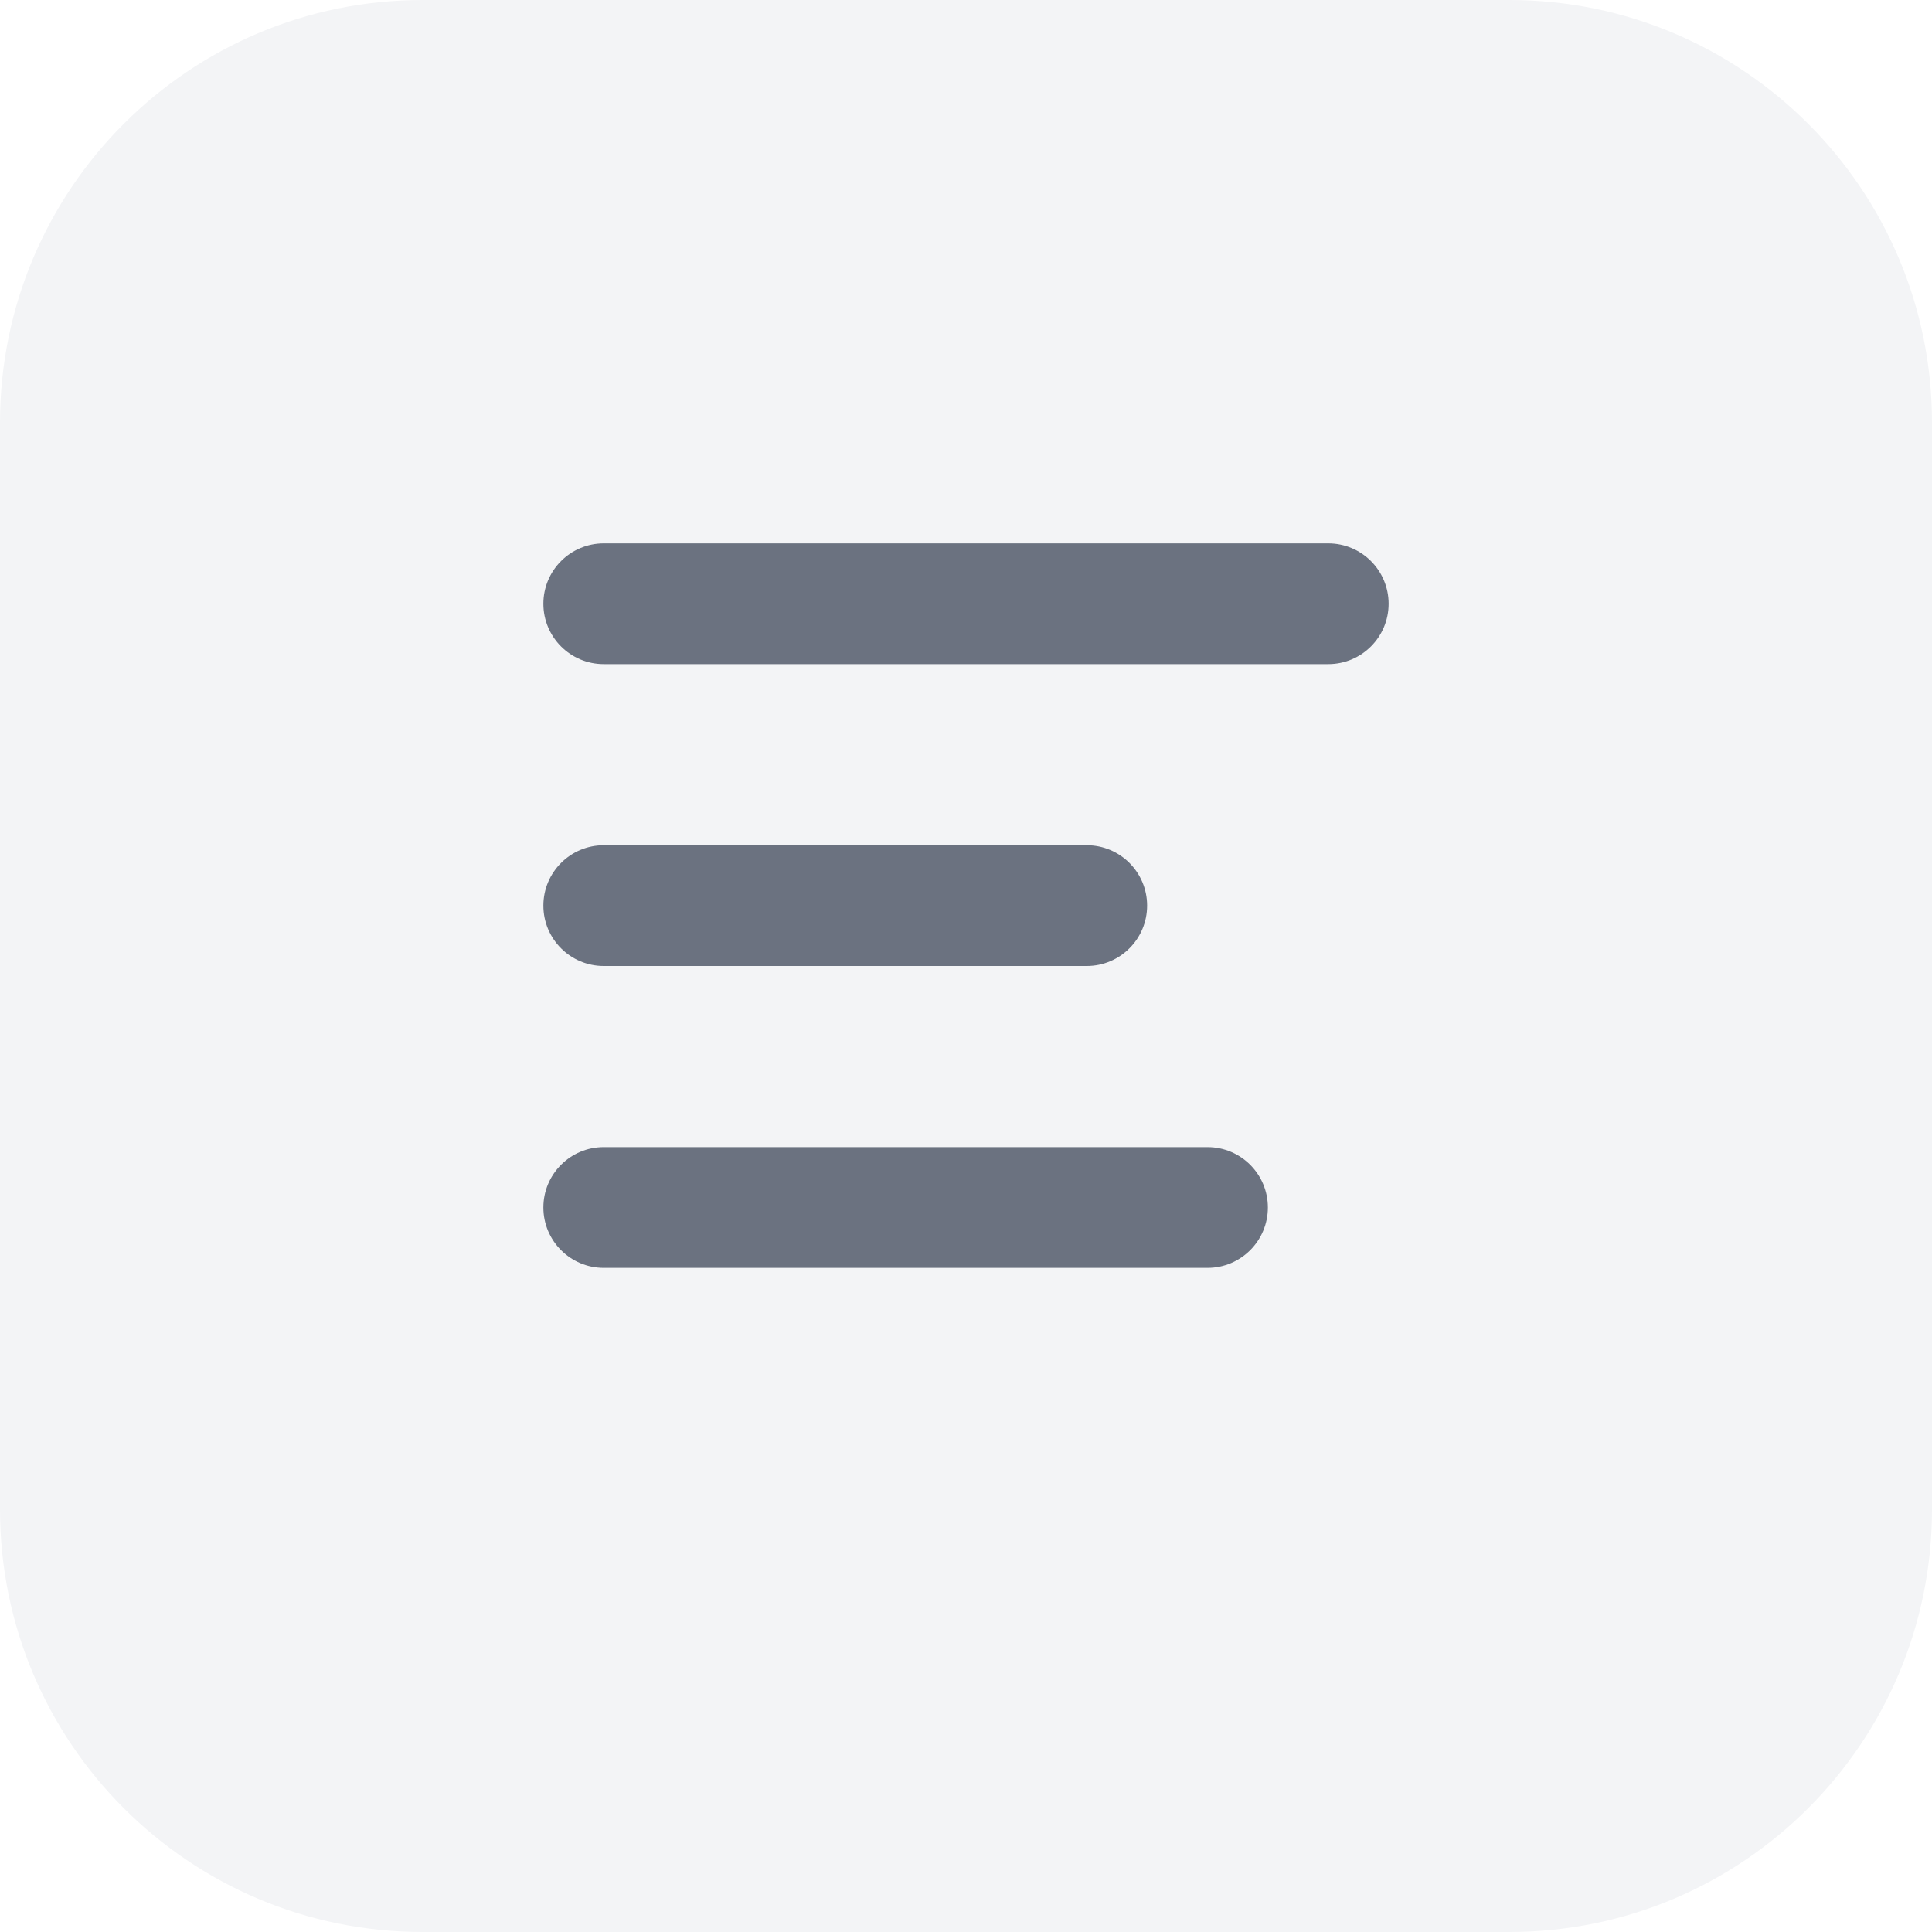
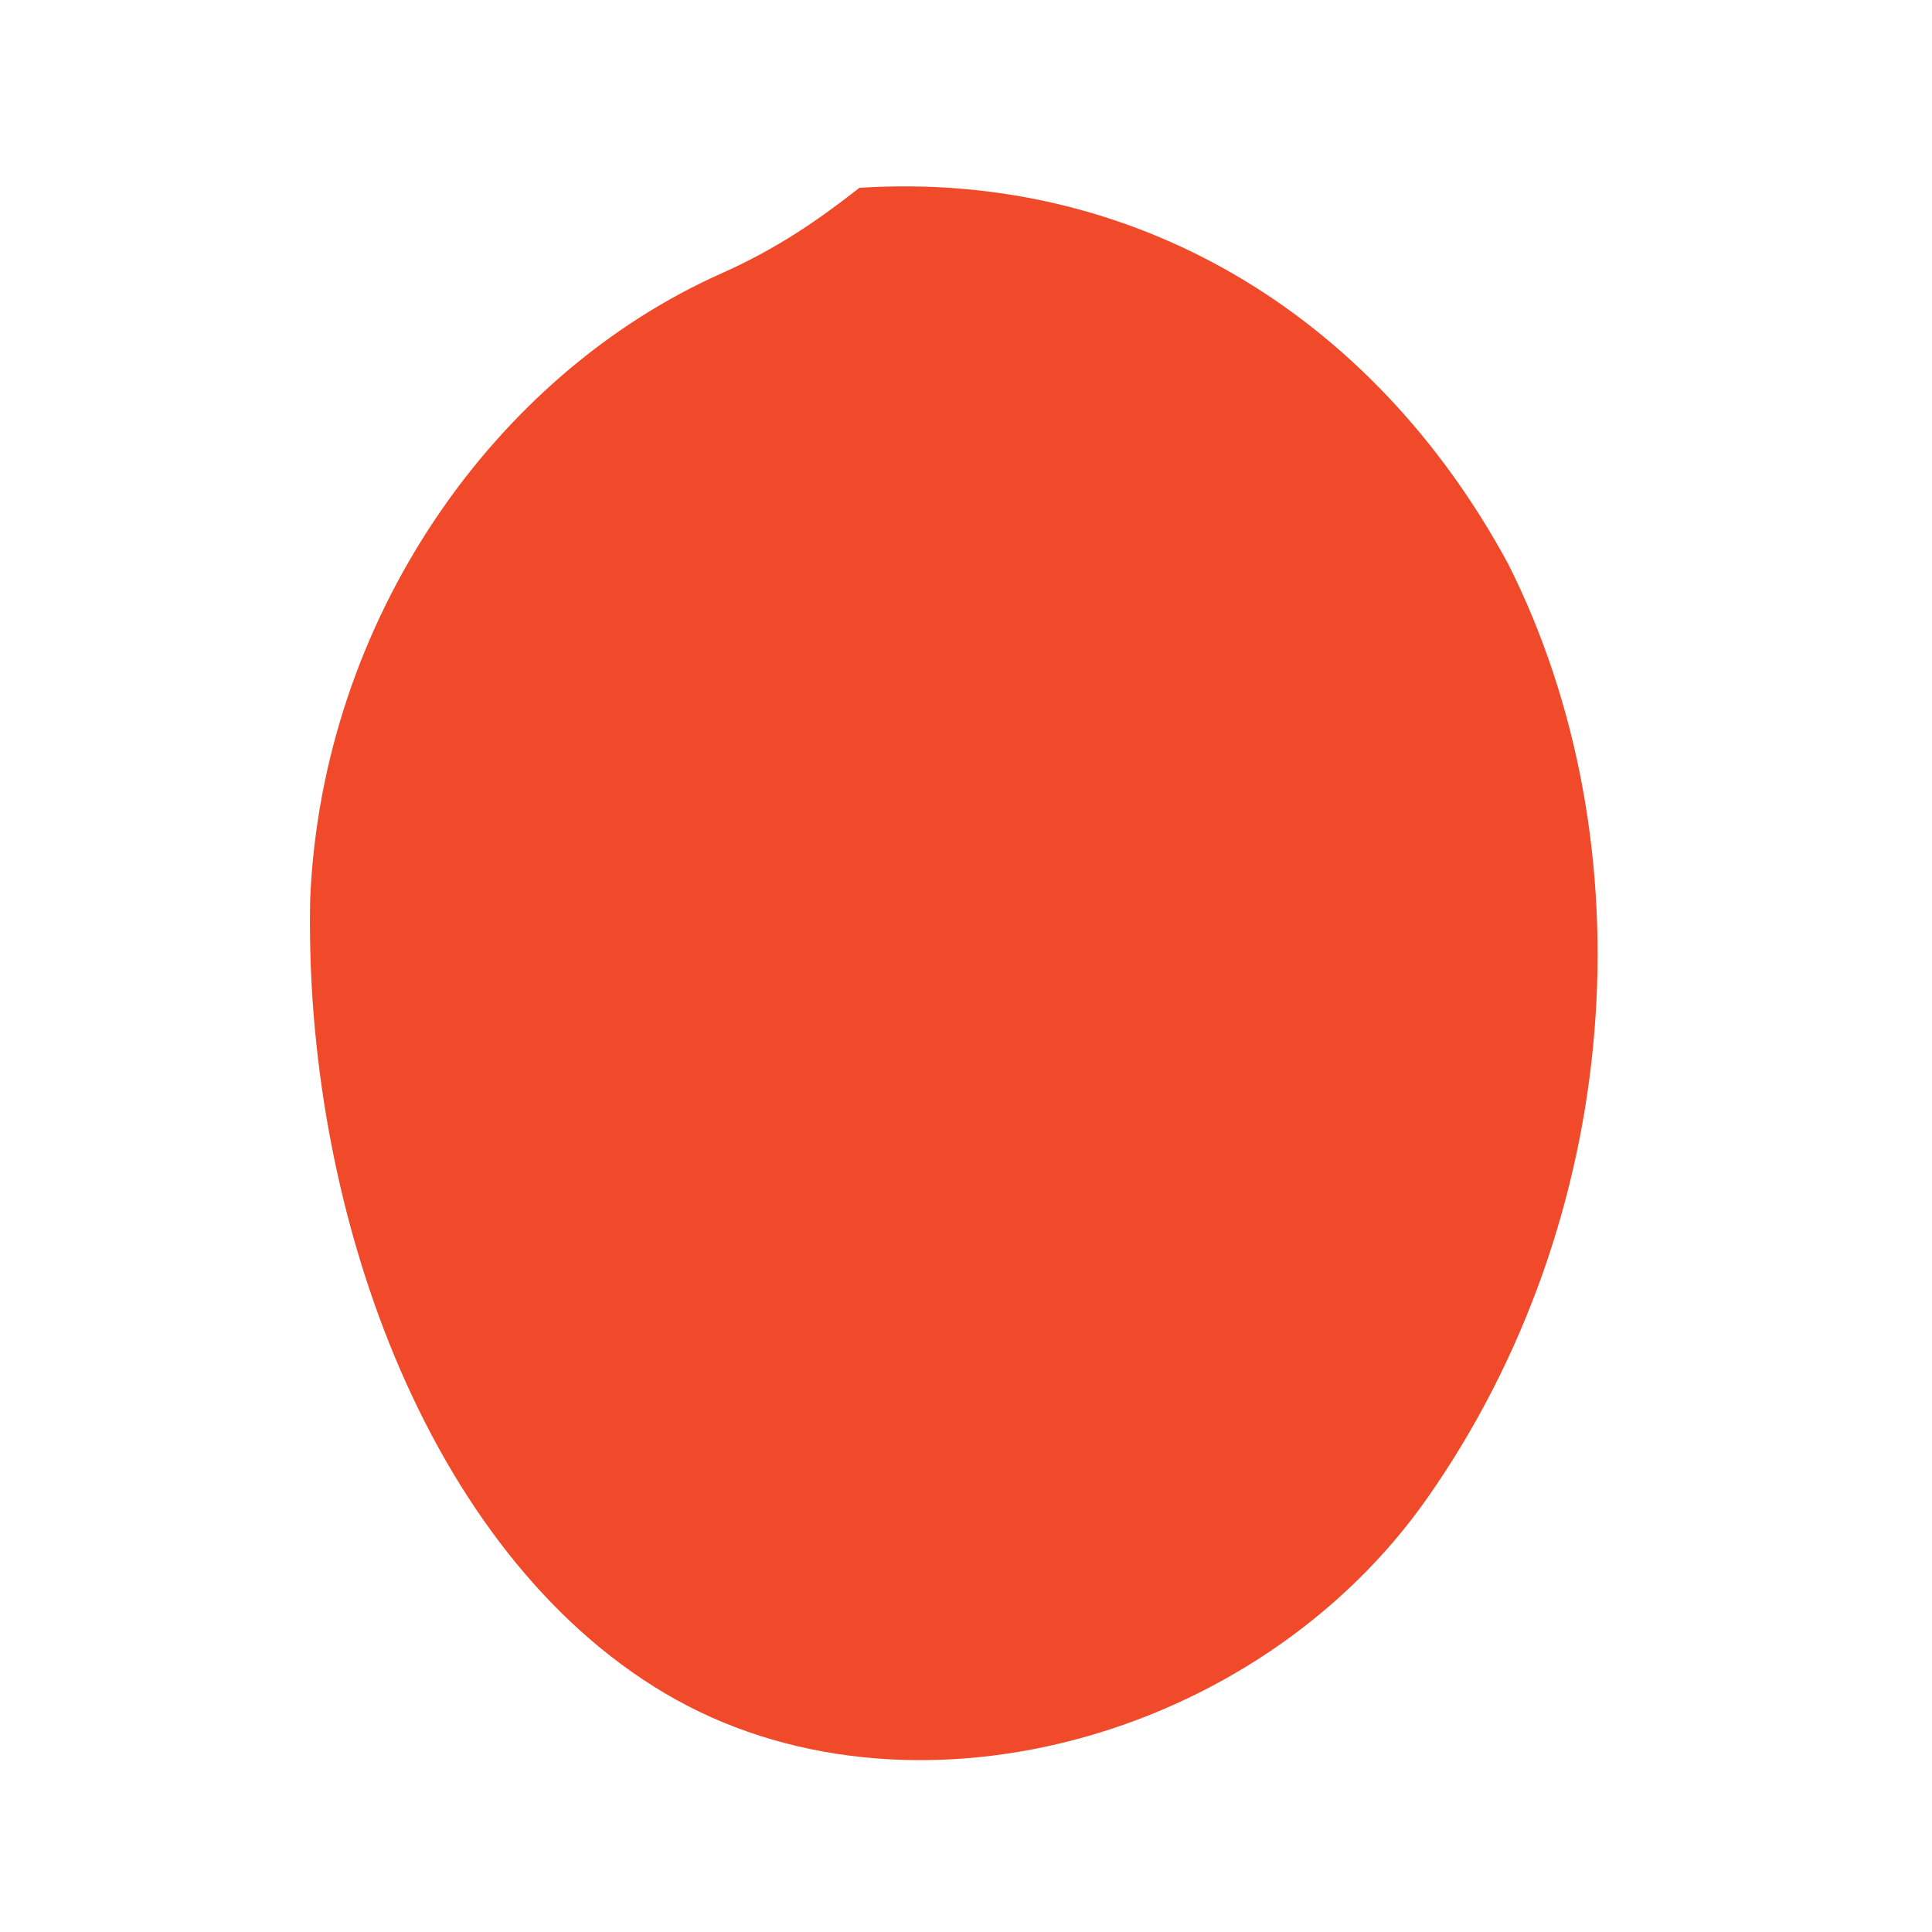
- <svg xmlns="http://www.w3.org/2000/svg" viewBox="0 0 64 64">
-   <rect width="64" height="64" rx="14" fill="#f3f4f6" />
-   <g fill="#6b7280">
-     <rect x="18" y="18" width="28" height="4" rx="2" />
-     <rect x="18" y="28" width="20" height="4" rx="2" />
-     <rect x="18" y="38" width="24" height="4" rx="2" />
-   </g>
+ <svg xmlns="http://www.w3.org/2000/svg" viewBox="0 0 64 64" fill="none">
+   <path d="M33 6        C42 7 49 13 52 22        C55 32 52 44 44 52        C37 59 25 60 18 54        C11 48 9 36 11 26        C13 17 20 10 28 8        C30 7.5 31.5 6.8 33 6Z" fill="#F04A2A" transform="rotate(-10 32 32)" />
</svg>
